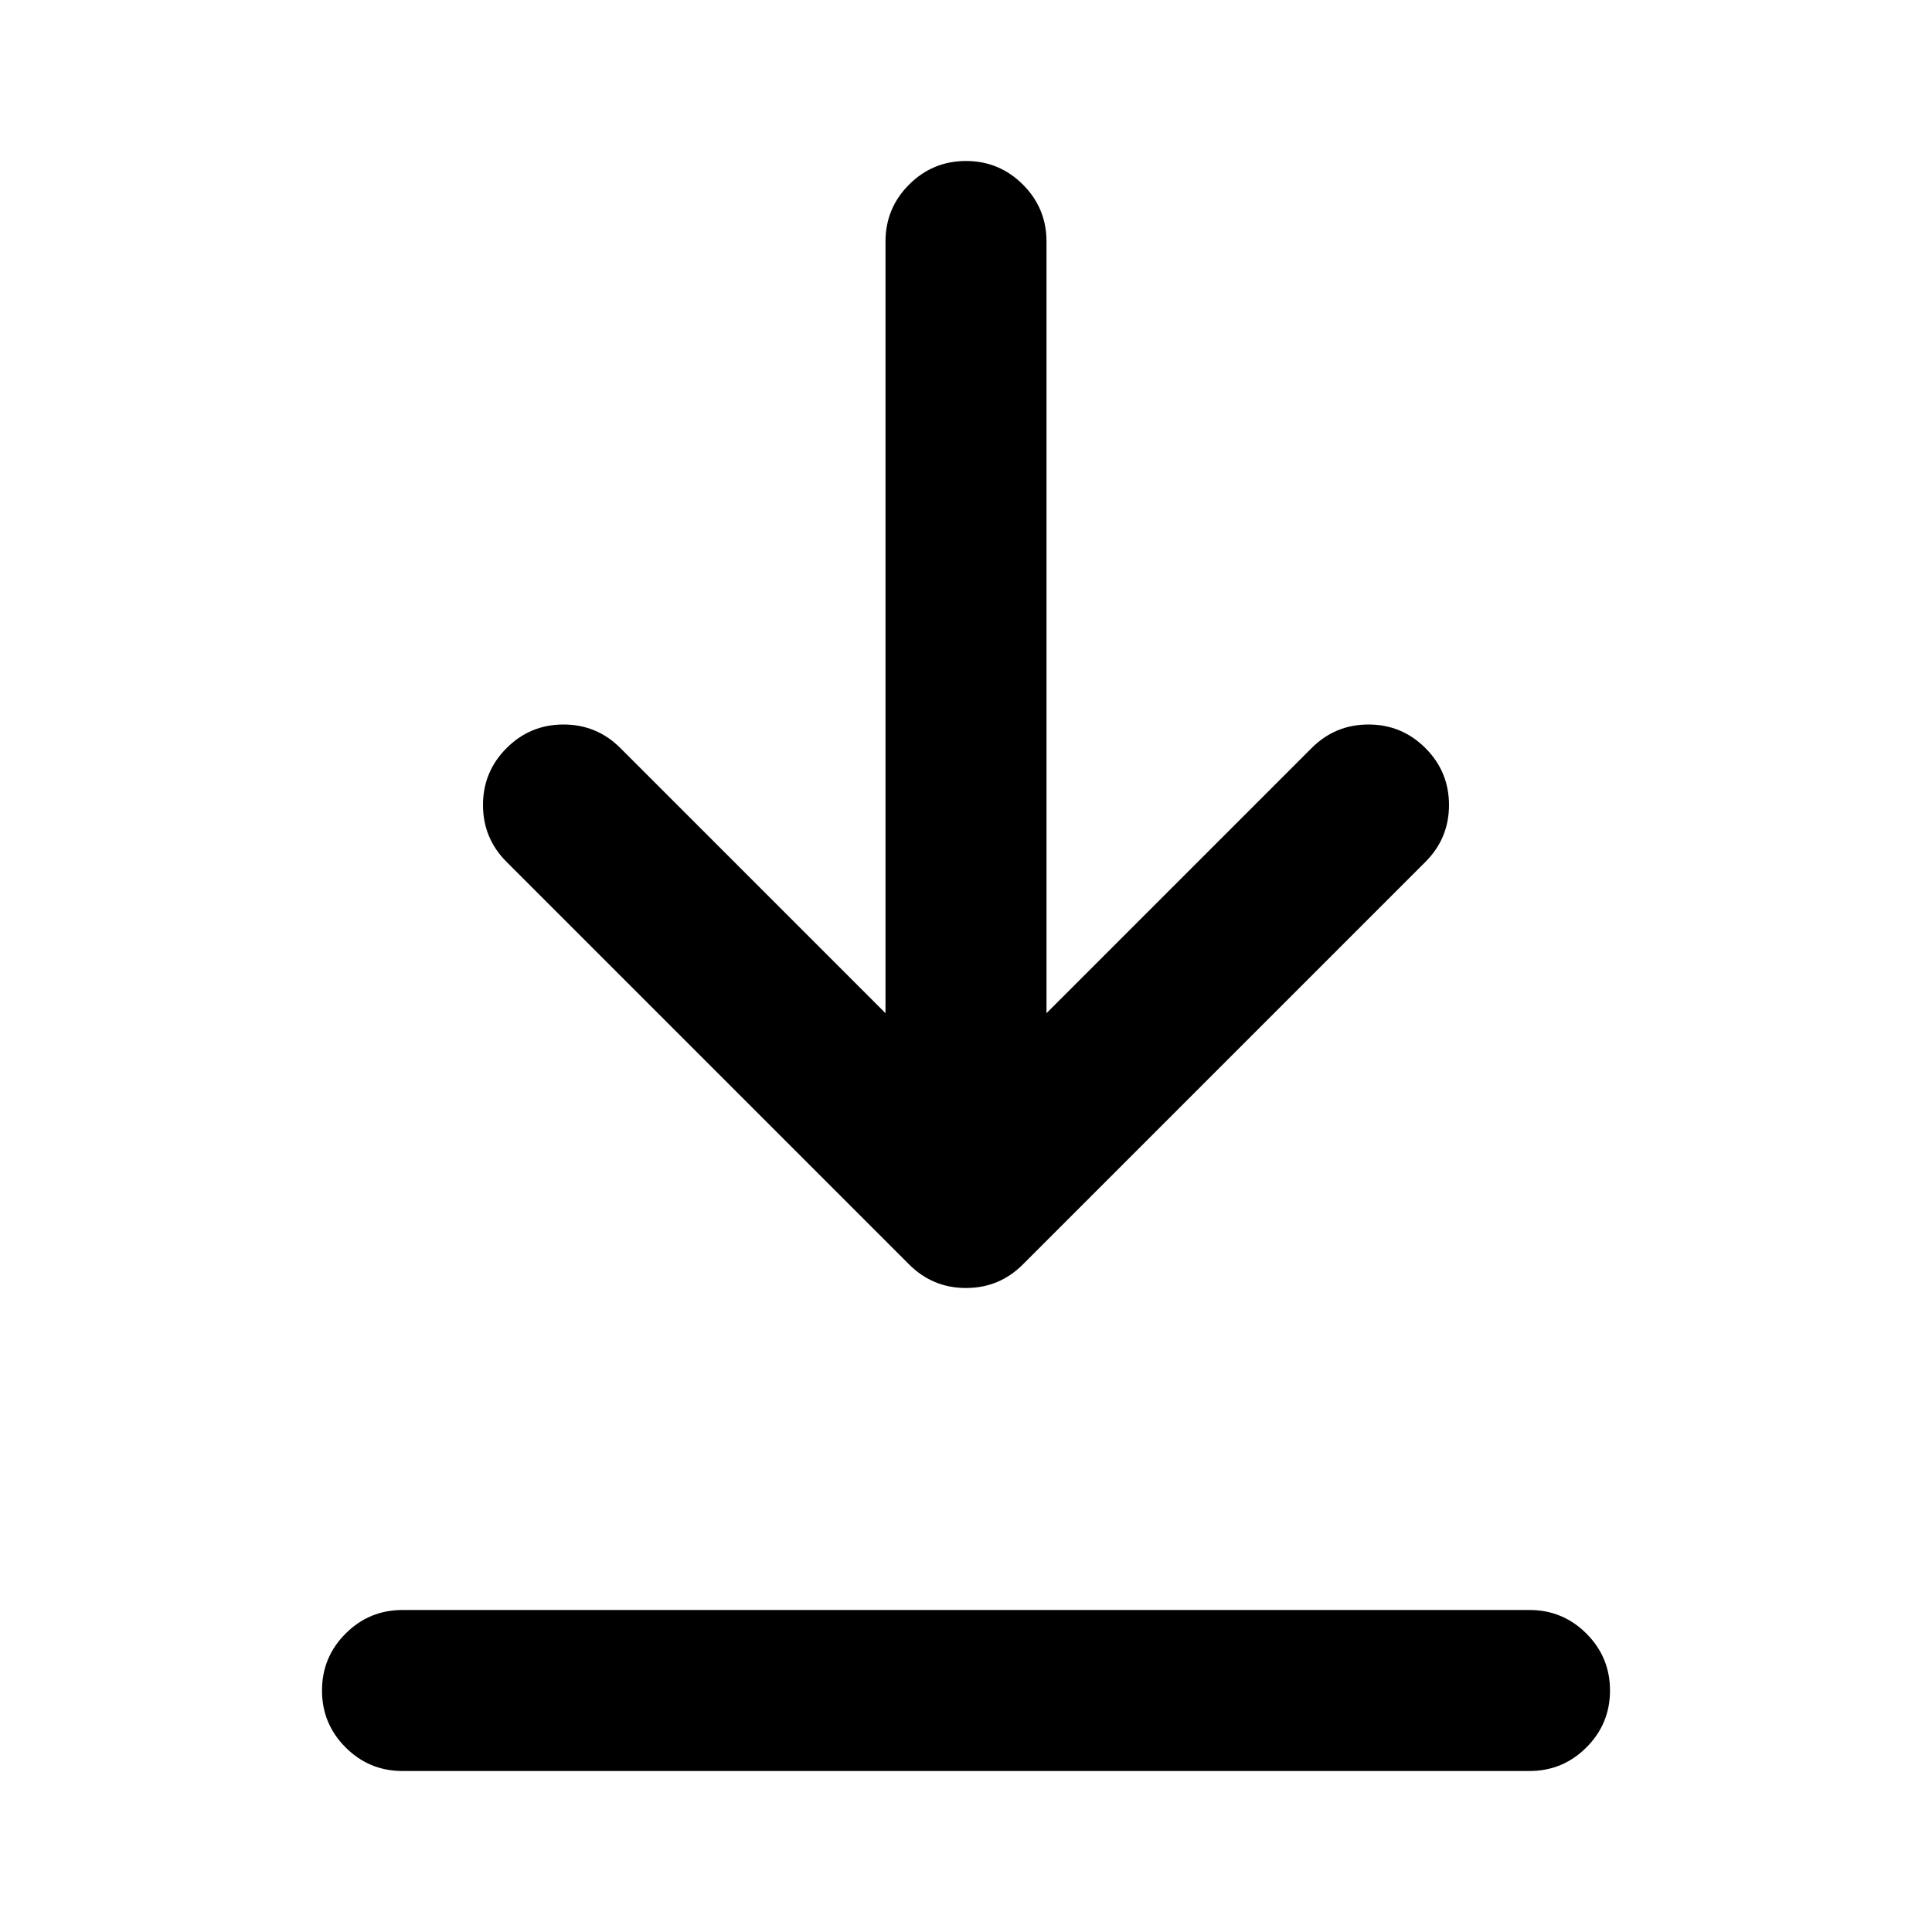
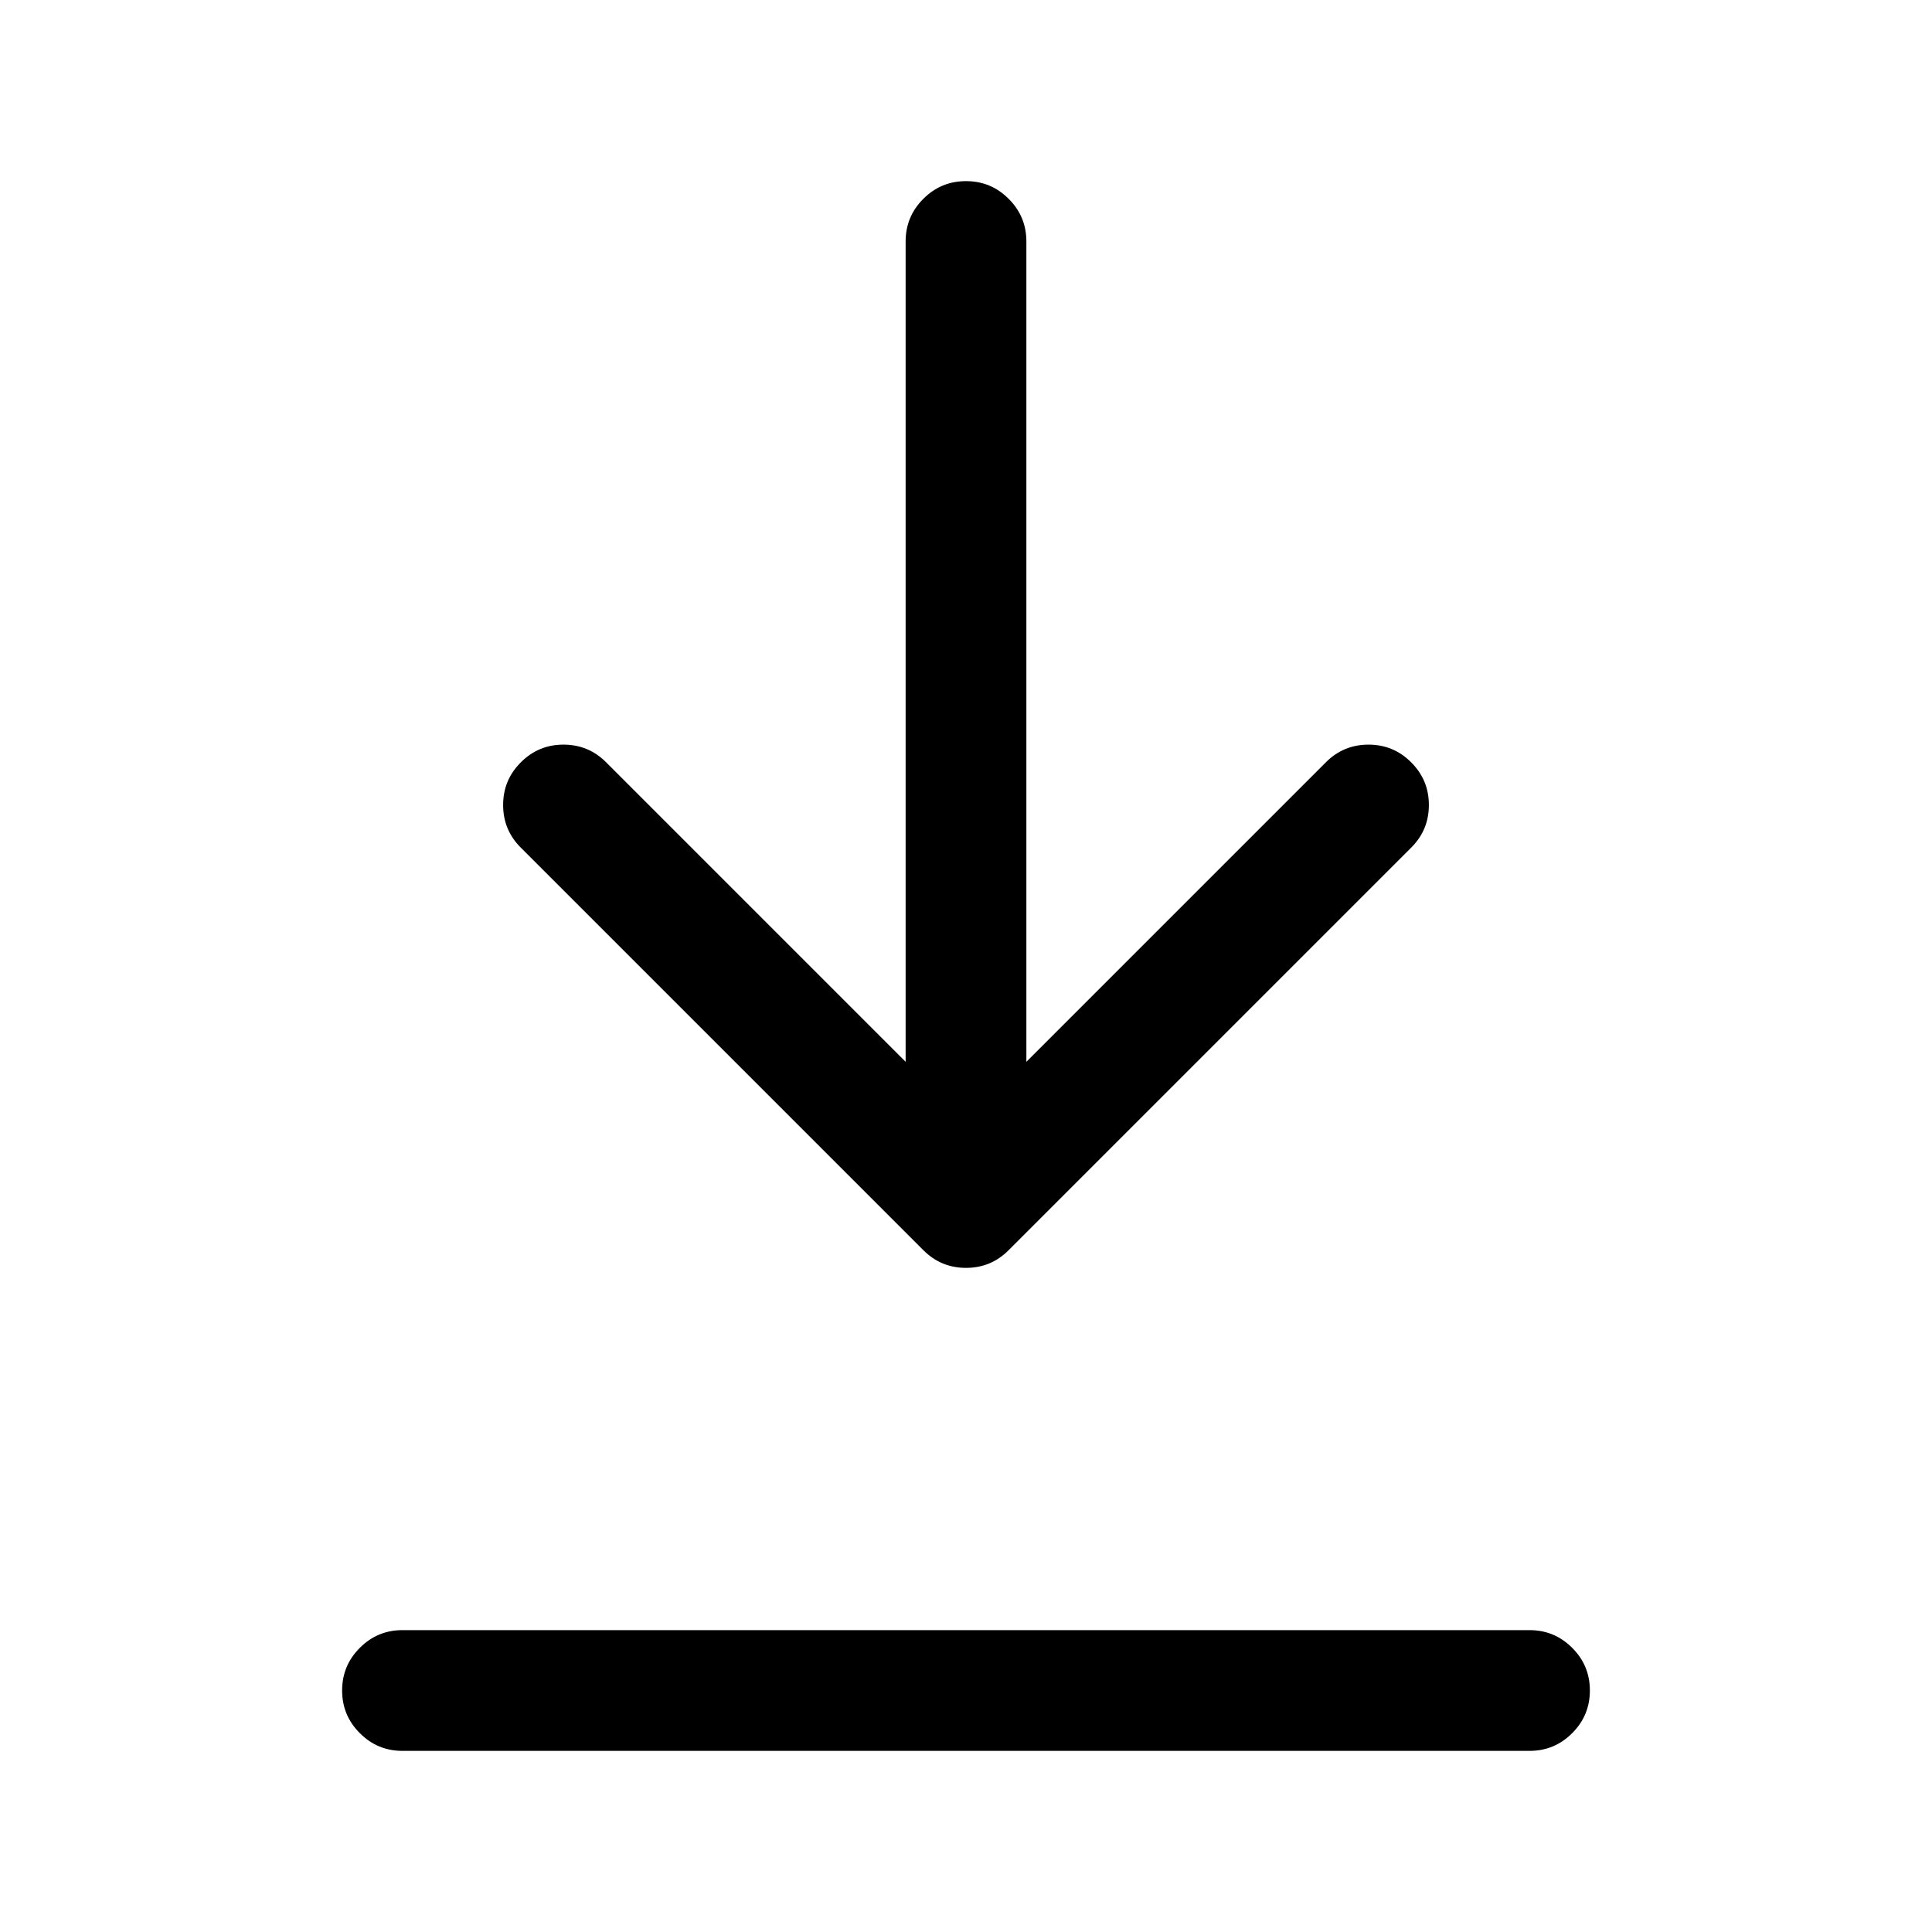
<svg xmlns="http://www.w3.org/2000/svg" width="24" height="24" viewBox="0 0 24 24">
-   <path fill="currentColor" d="M11 15L11 3Q11 2.586 11.293 2.293Q11.586 2 12 2Q12.414 2 12.707 2.293Q13 2.586 13 3L13 15Q13 15.414 12.707 15.707Q12.414 16 12 16Q11.586 16 11.293 15.707Q11 15.414 11 15ZM7.707 9.293L12.707 14.293L12 15L11.293 14.293L16.293 9.293Q16.586 9 17 9Q17.414 9 17.707 9.293Q18 9.586 18 10Q18 10.414 17.707 10.707L12.707 15.707Q12.414 16 12 16Q11.586 16 11.293 15.707L6.293 10.707Q6 10.414 6 10Q6 9.586 6.293 9.293Q6.586 9 7 9Q7.414 9 7.707 9.293ZM5 20L19 20Q19.414 20 19.707 20.293Q20 20.586 20 21Q20 21.414 19.707 21.707Q19.414 22 19 22L5 22Q4.586 22 4.293 21.707Q4 21.414 4 21Q4 20.586 4.293 20.293Q4.586 20 5 20Z" />
+   <path id="lucide-1-5px" fill="currentColor" d="M11.250 15L11.250 3Q11.250 2.689 11.470 2.470Q11.689 2.250 12 2.250Q12.311 2.250 12.530 2.470Q12.750 2.689 12.750 3L12.750 15Q12.750 15.311 12.530 15.530Q12.311 15.750 12 15.750Q11.689 15.750 11.470 15.530Q11.250 15.311 11.250 15ZM7.530 9.470L12.530 14.470L12 15L11.470 14.470L16.470 9.470Q16.689 9.250 17 9.250Q17.311 9.250 17.530 9.470Q17.750 9.689 17.750 10Q17.750 10.311 17.530 10.530L12.530 15.530Q12.311 15.750 12 15.750Q11.689 15.750 11.470 15.530L6.470 10.530Q6.250 10.311 6.250 10Q6.250 9.689 6.470 9.470Q6.689 9.250 7 9.250Q7.311 9.250 7.530 9.470ZM5 20.250L19 20.250Q19.311 20.250 19.530 20.470Q19.750 20.689 19.750 21Q19.750 21.311 19.530 21.530Q19.311 21.750 19 21.750L5 21.750Q4.689 21.750 4.470 21.530Q4.250 21.311 4.250 21Q4.250 20.689 4.470 20.470Q4.689 20.250 5 20.250Z" />
</svg>
